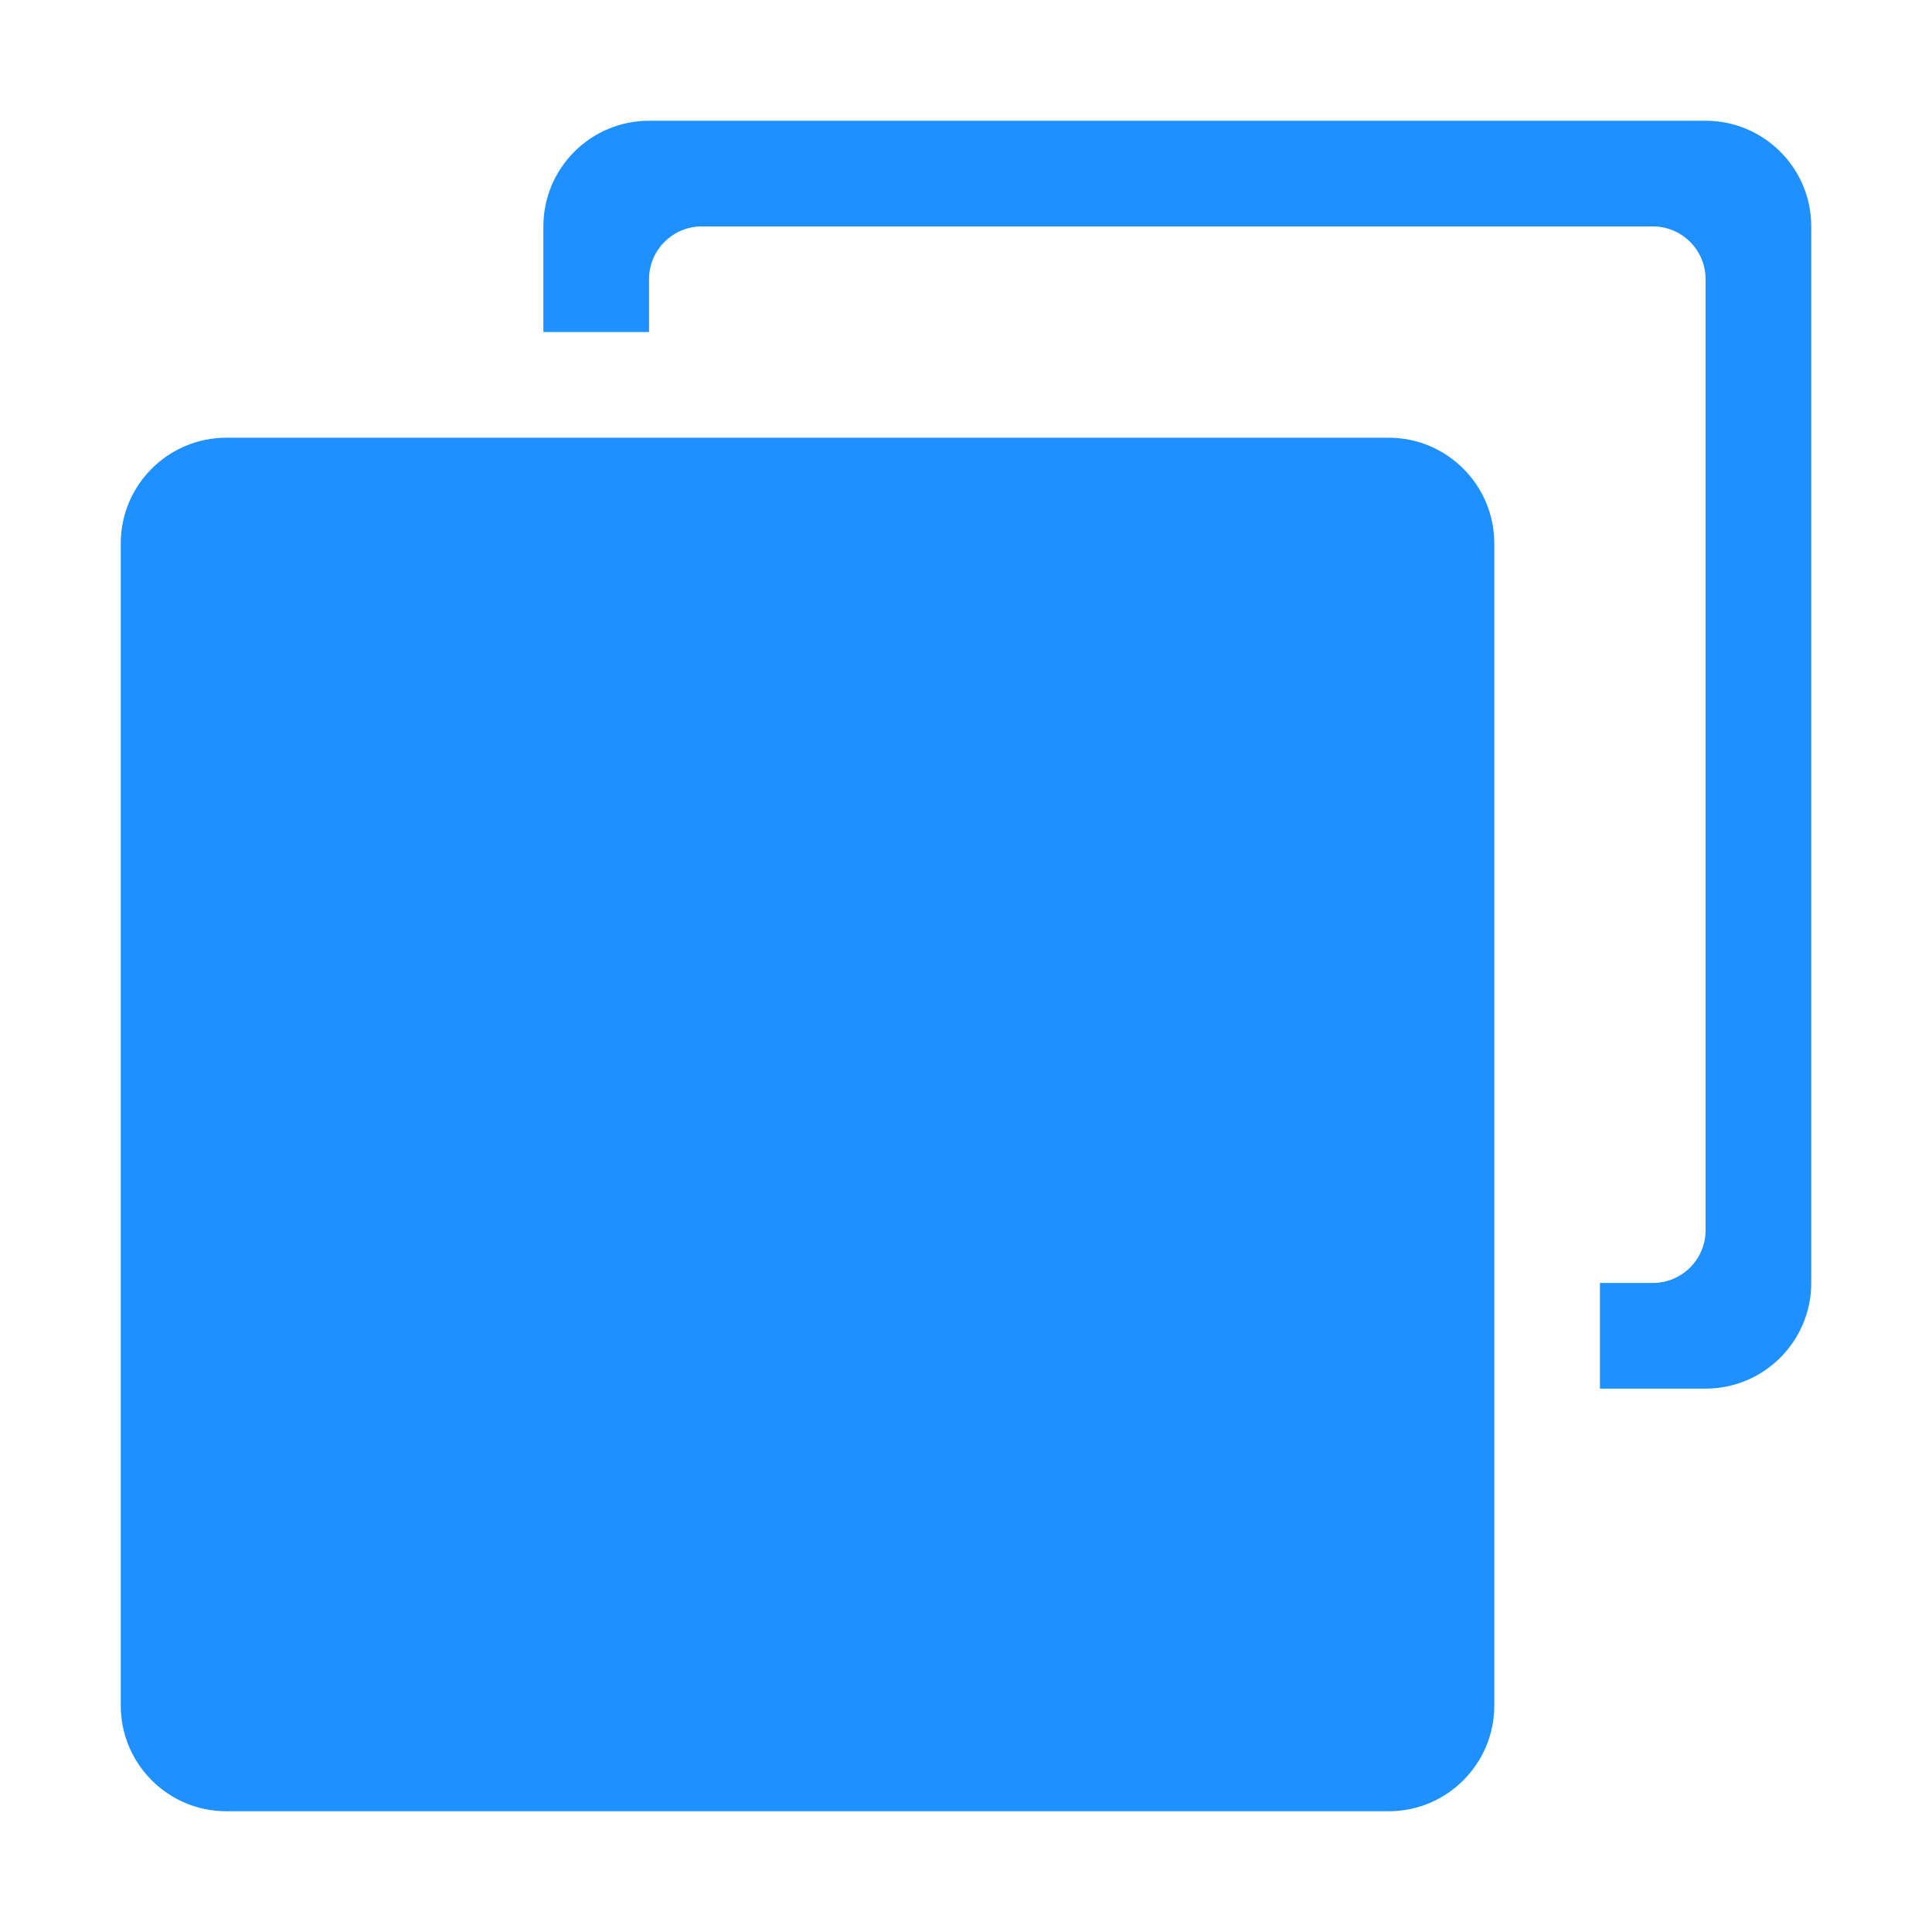
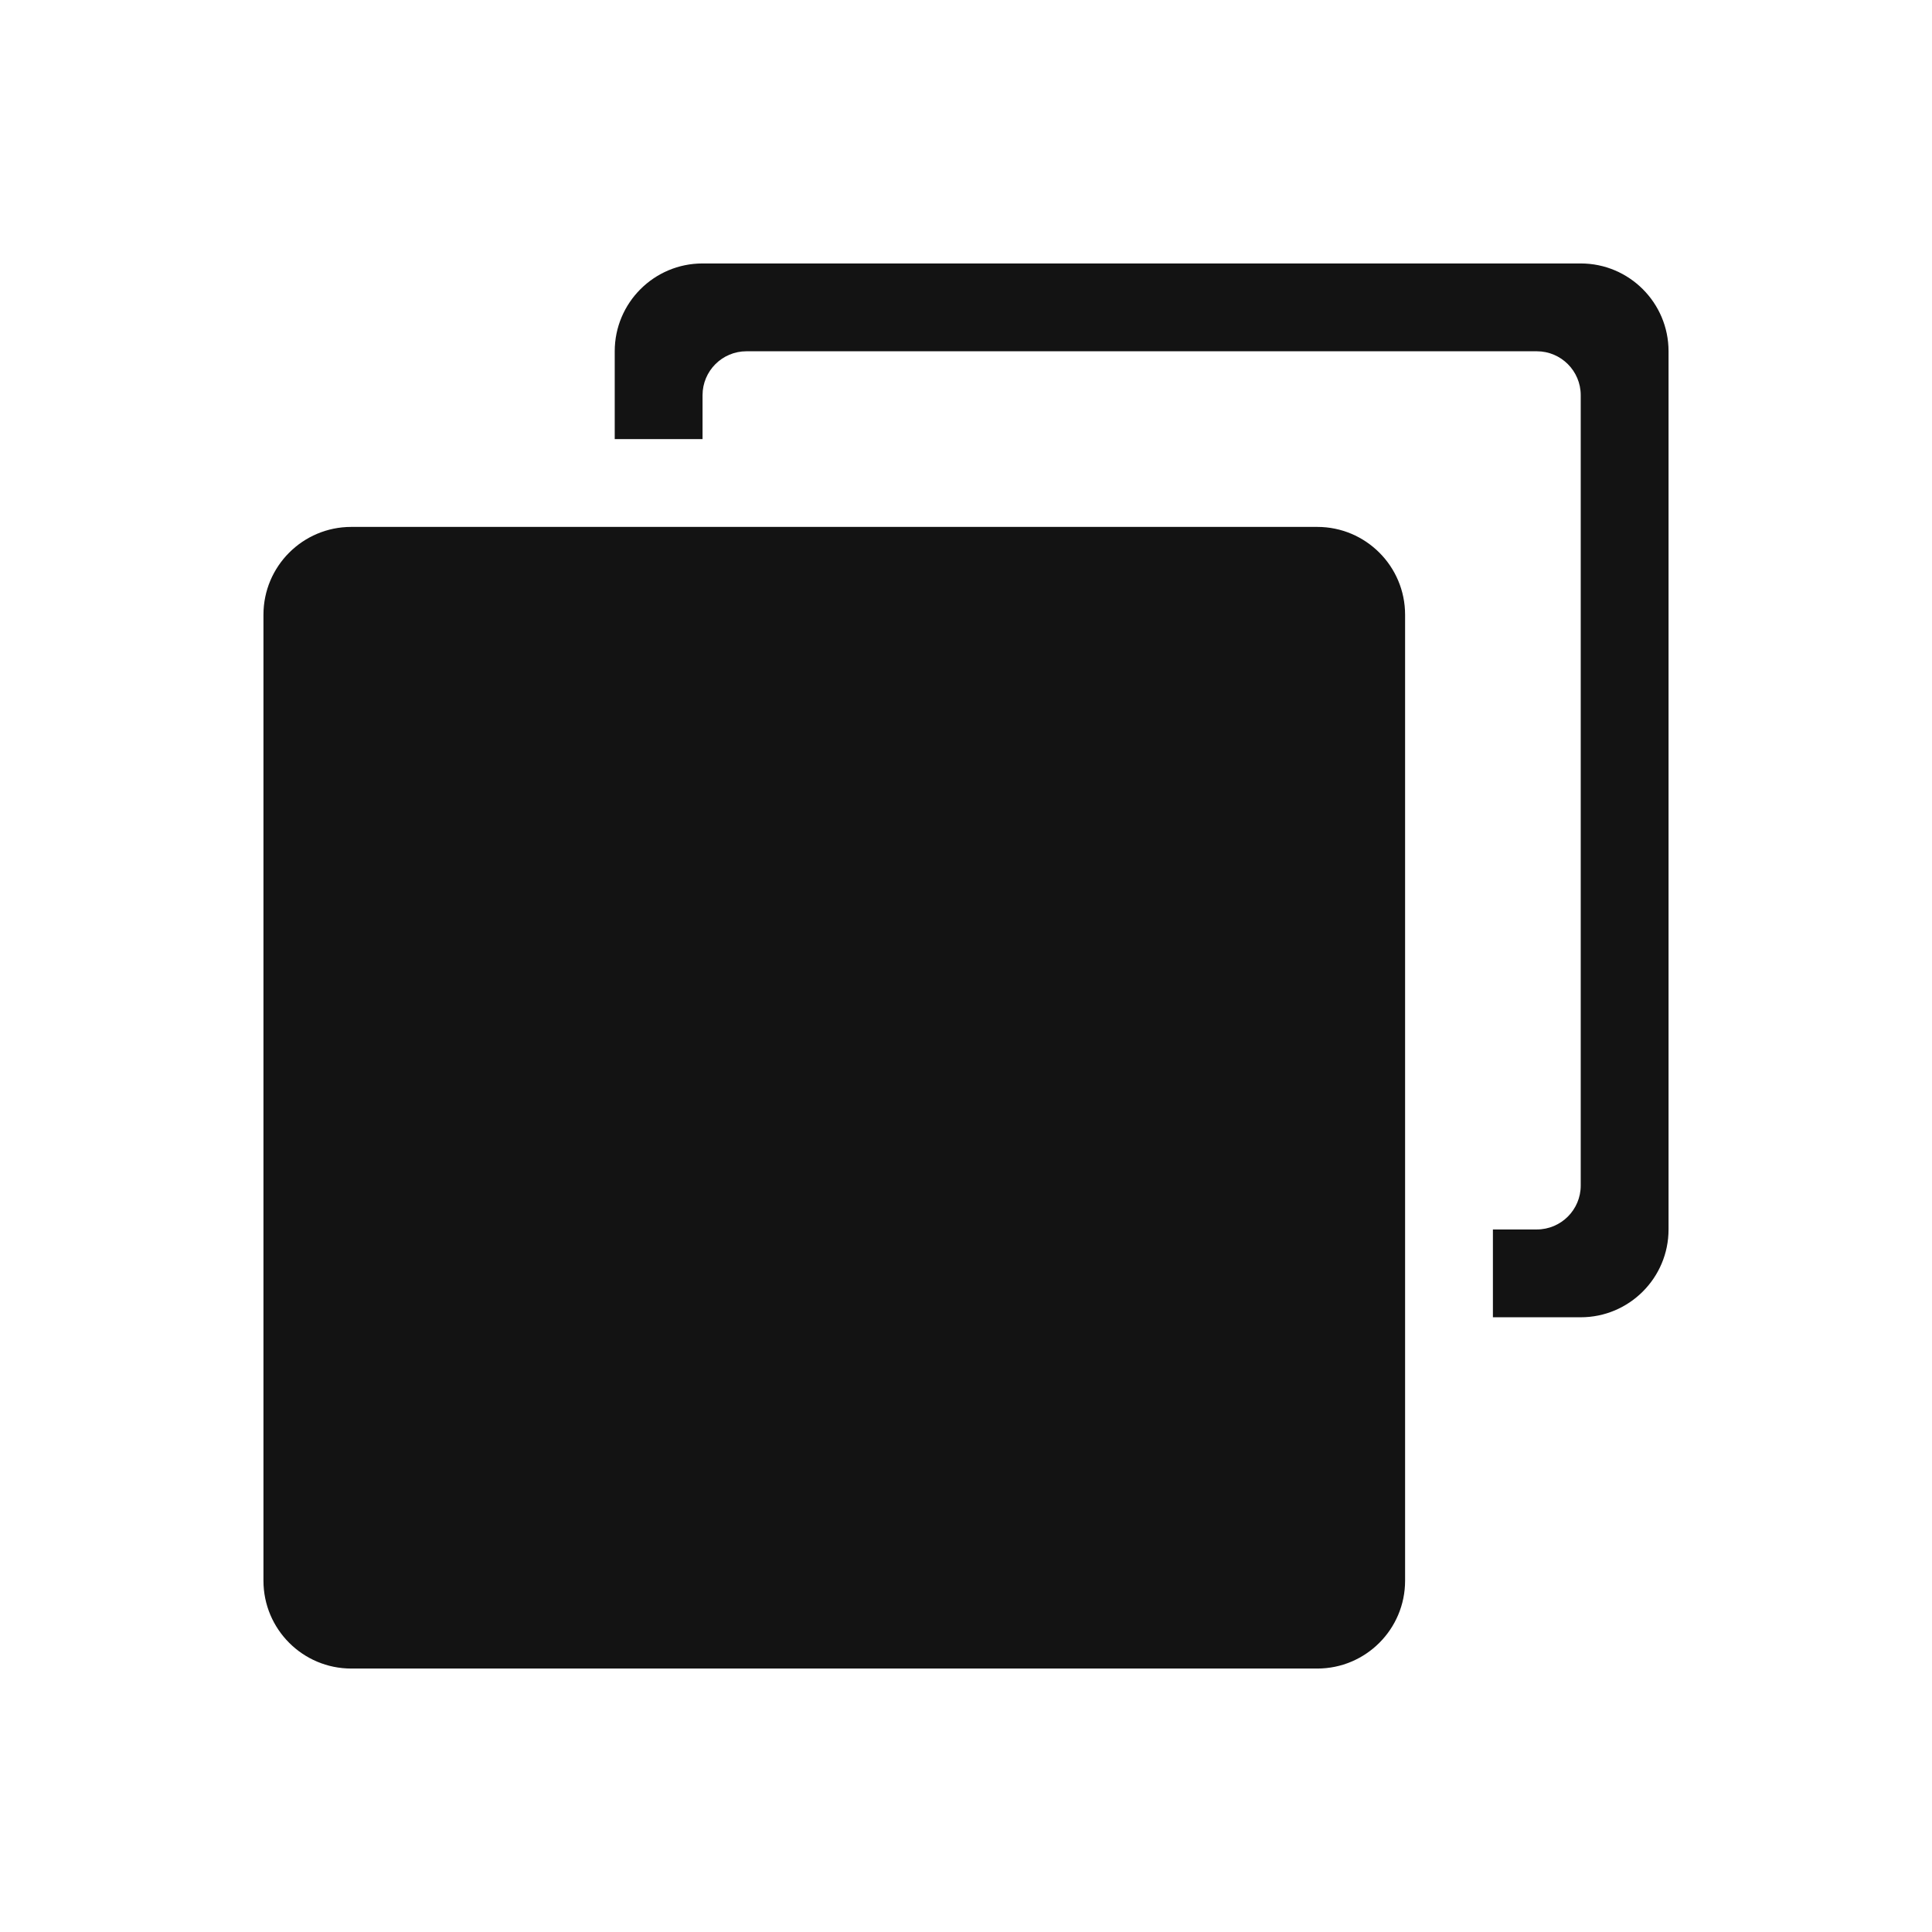
- <svg xmlns="http://www.w3.org/2000/svg" height="32" viewBox="0 0 32 32" width="32">
-   <path d="m23 7.25h-19.25c-.966 0-1.75.784-1.75 1.75v19.25c0 .966.784 1.75 1.75 1.75h19.25c.966 0 1.75-.784 1.75-1.75v-19.25c0-.966-.784-1.75-1.75-1.75zm5.25-5.25h-17.5c-.966 0-1.75.784-1.75 1.75v1.75h1.75v-.875c0-.483.392-.875.875-.875h15.75c.483 0 .875.392.875.875v15.75c0 .483-.392.875-.875.875h-.875v1.75h1.75c.966 0 1.75-.784 1.75-1.75v-17.5c0-.966-.784-1.75-1.75-1.75z" fill="#1e90ff" stroke-width="2.333" />
+ <svg xmlns="http://www.w3.org/2000/svg" viewBox="0 0 22 22">
+   <style type="text/css">
+ @media (prefers-color-scheme: dark) {
+   svg { filter: invert(1); }
+ }
+ </style>
+   <defs id="defs3051">
+     <style type="text/css" id="current-color-scheme">
+      .ColorScheme-Text {
+        color:#131313;
+      }
+      </style>
+   </defs>
+   <path style="fill:currentColor;fill-opacity:1;stroke:none" d="m459 114.75h-420.75c-21.114 0-38.25 17.136-38.25 38.25v420.75c0 21.114 17.136 38.25 38.25 38.25h420.75c21.114 0 38.25-17.136 38.25-38.25v-420.75c0-21.114-17.136-38.25-38.25-38.25zm114.75-114.75h-382.5c-21.114 0-38.25 17.136-38.25 38.25v38.25h38.25v-19.125c0-10.557 8.568-19.125 19.125-19.125h344.25c10.557 0 19.125 8.568 19.125 19.125v344.25c0 10.557-8.568 19.125-19.125 19.125h-19.125v38.25h38.25c21.114 0 38.25-17.136 38.25-38.25v-382.5c0-21.114-17.136-38.25-38.25-38.25z" class="ColorScheme-Text" transform="matrix(.0261438 0 0 .0261438 2.999996 3.000004)" />
</svg>
